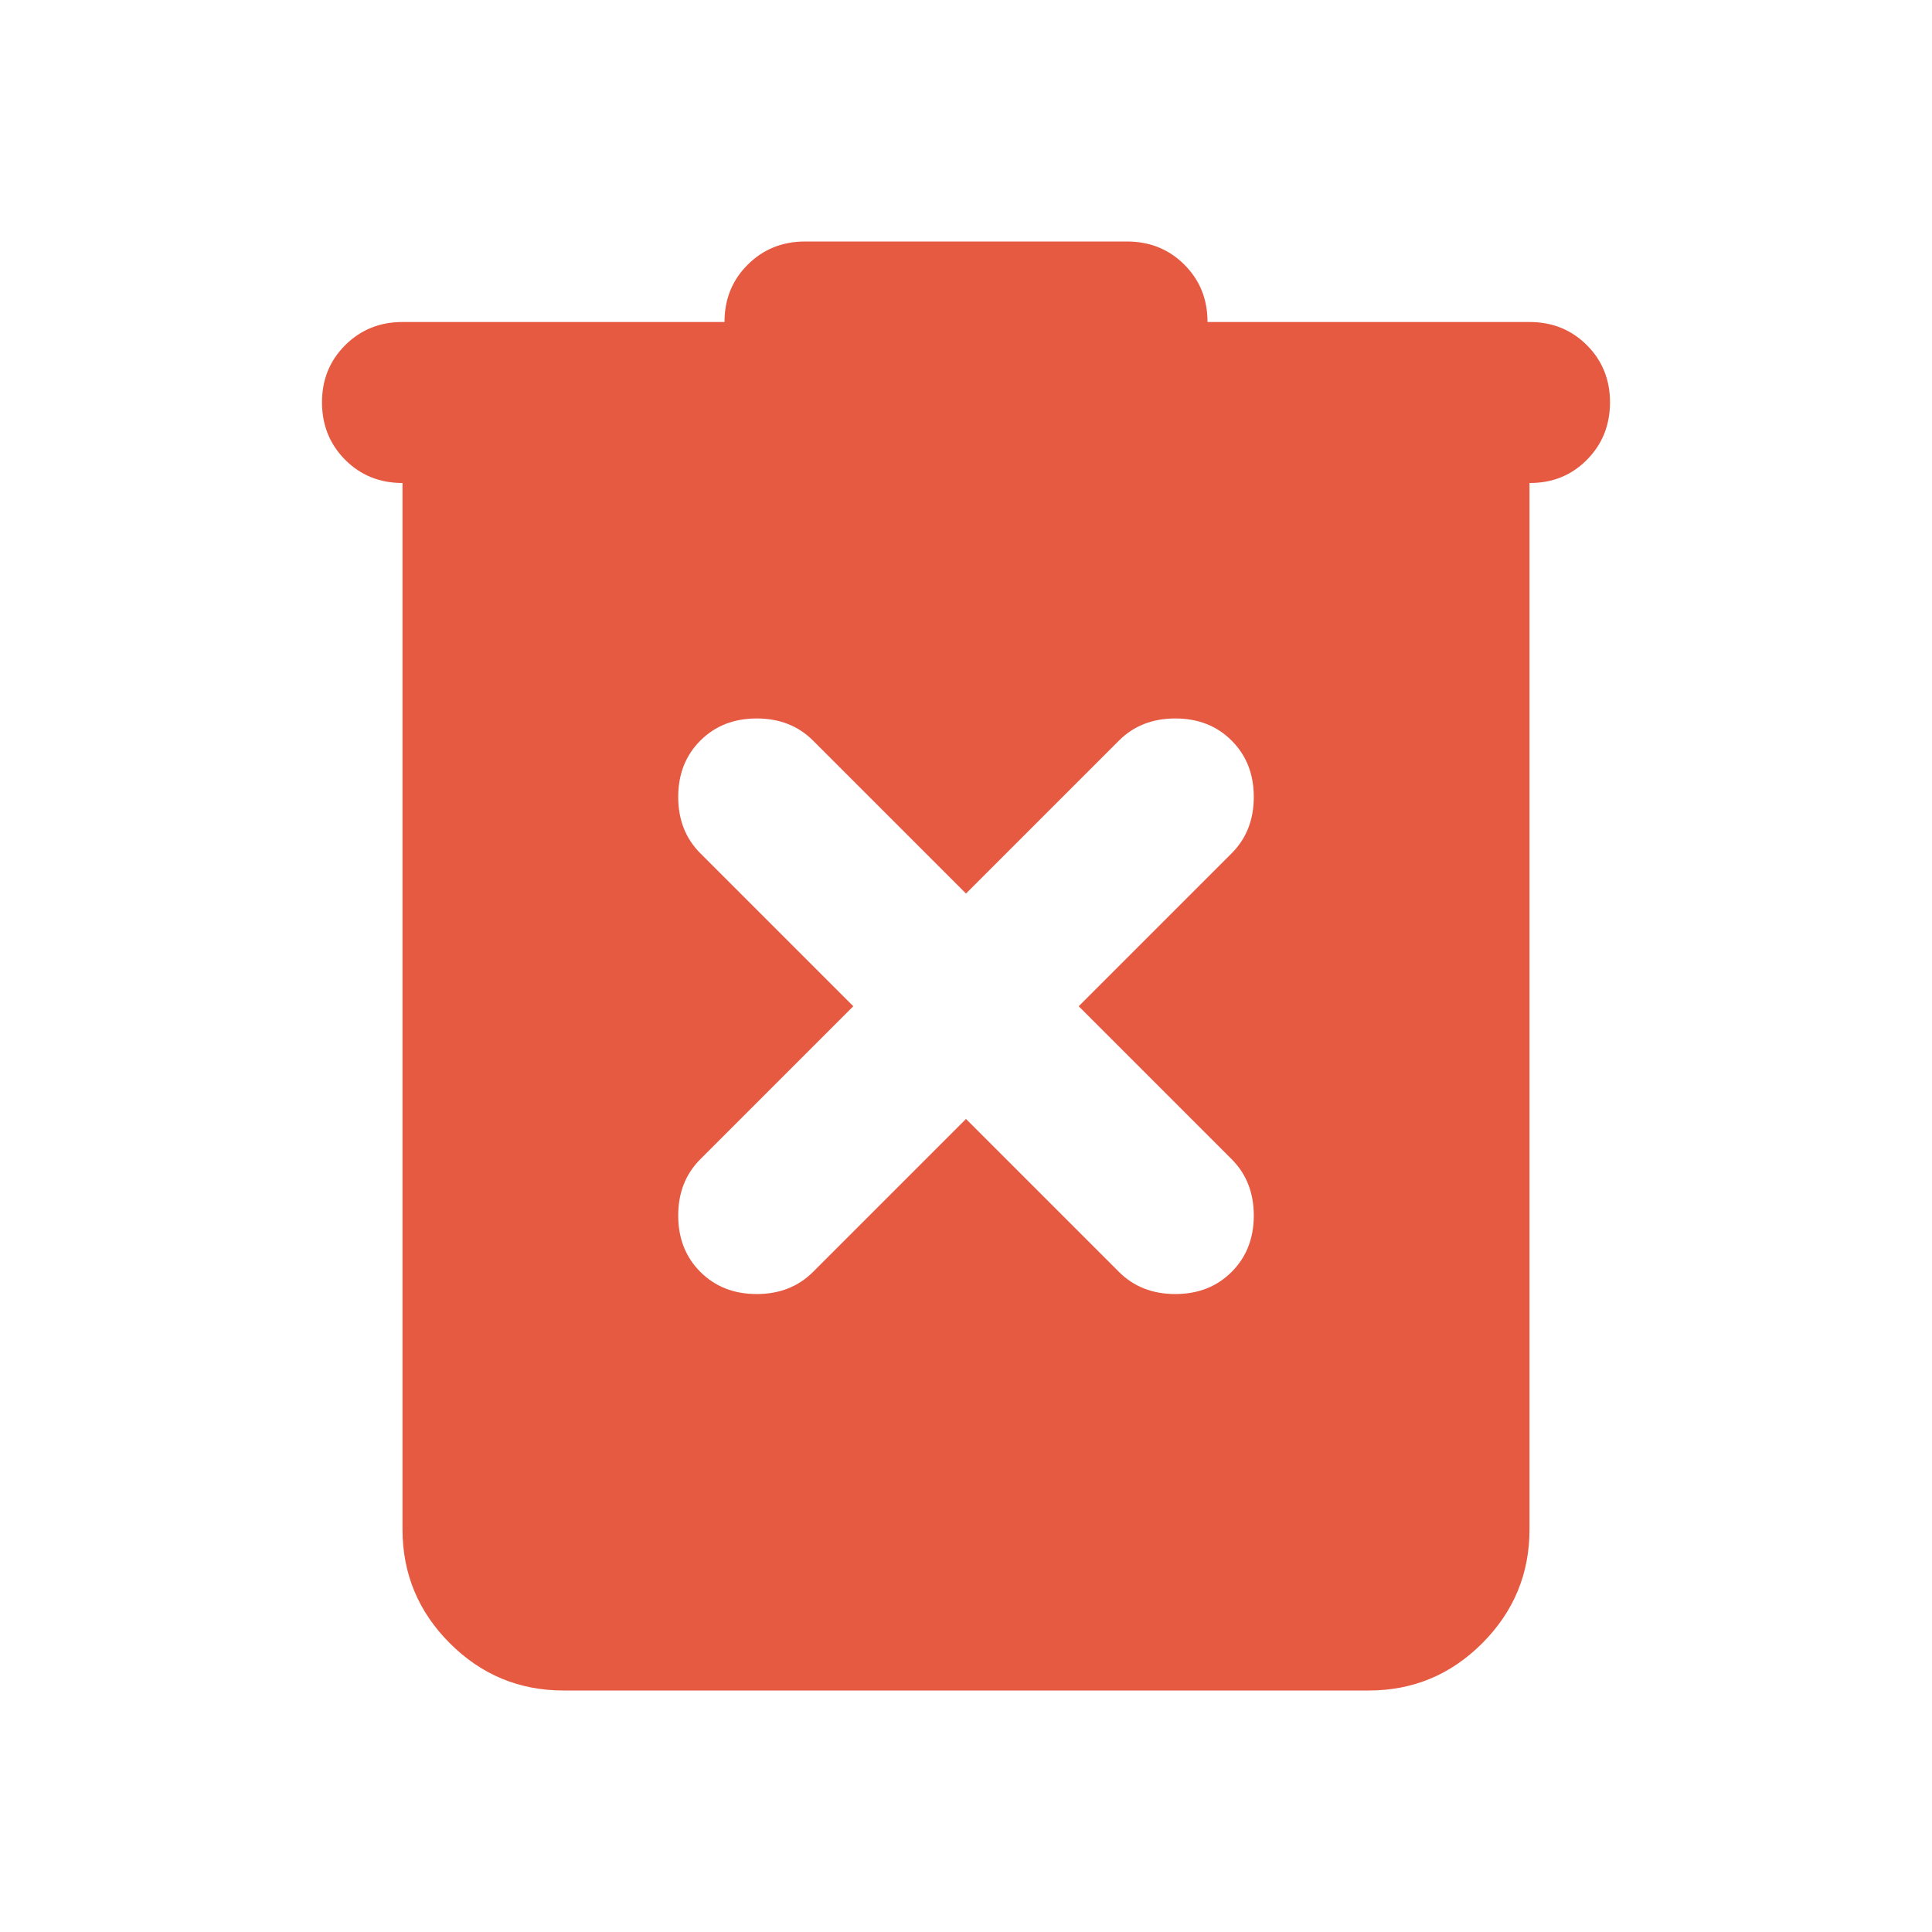
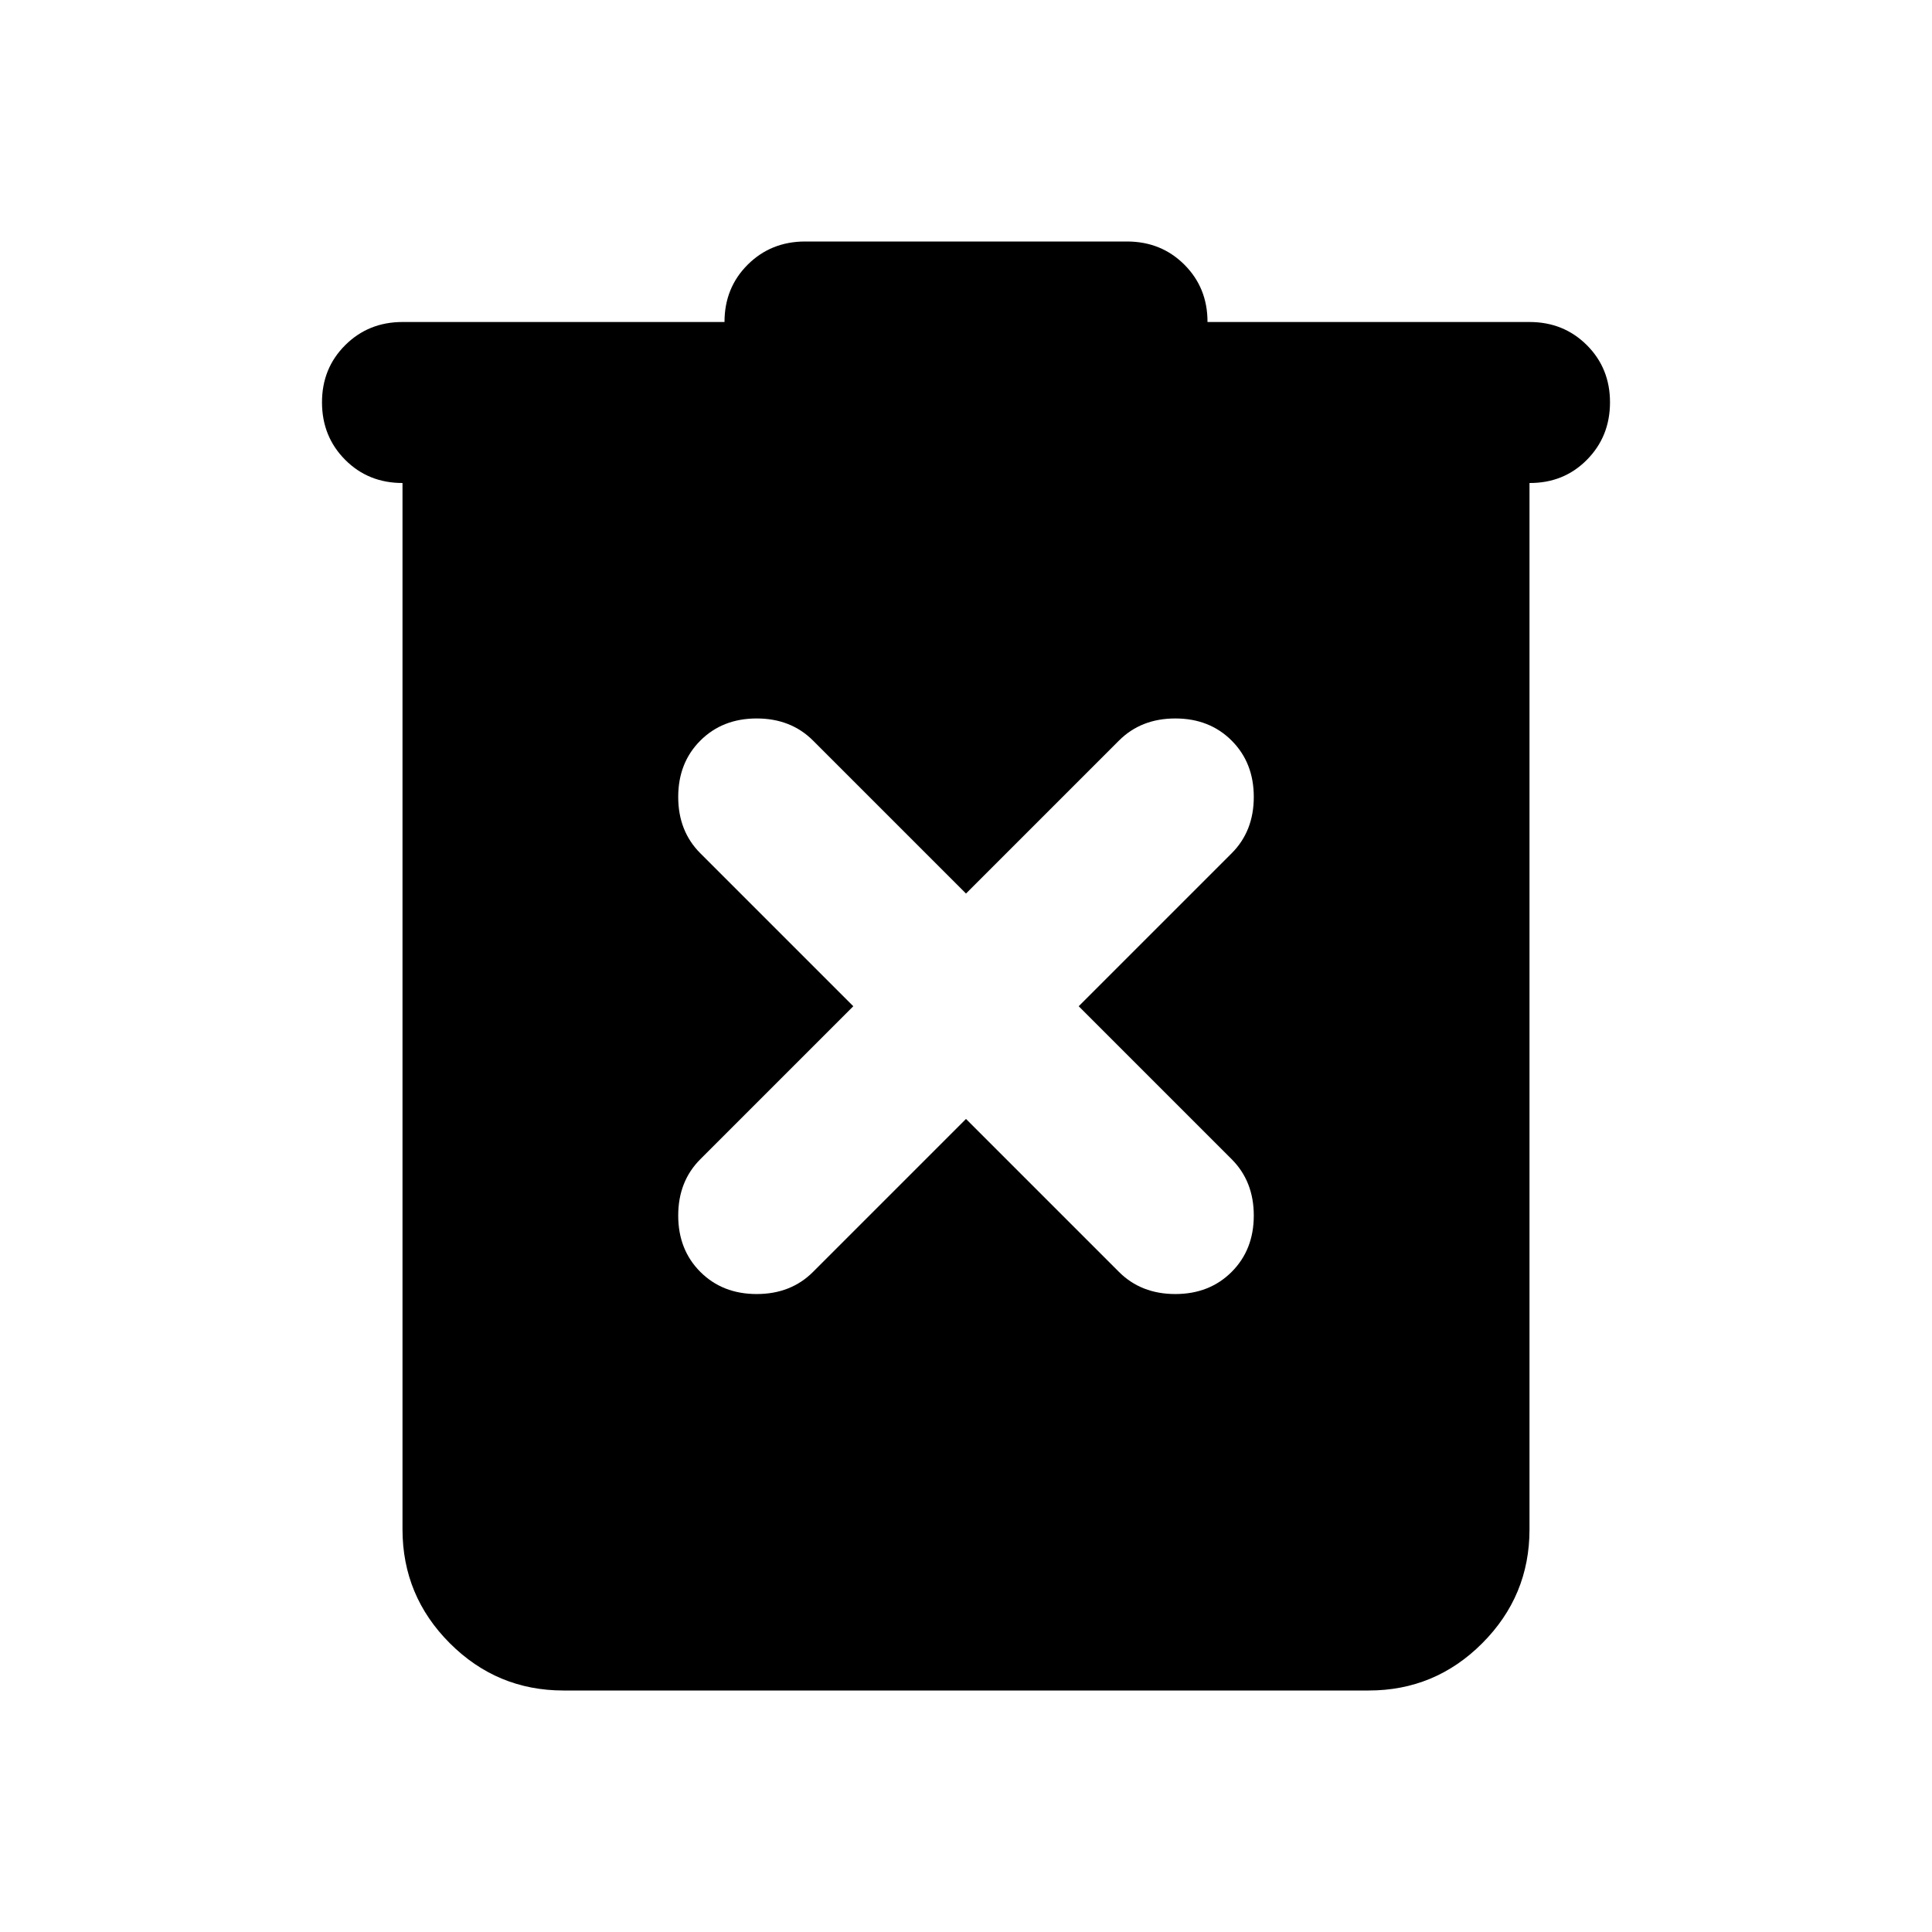
- <svg xmlns="http://www.w3.org/2000/svg" width="32" height="32" viewBox="0 0 24 24" fill="none">
-   <path fill="#E65A42" d="M7 21q-.825 0-1.412-.587T5 19V6q-.425 0-.712-.288T4 5t.288-.712T5 4h4q0-.425.288-.712T10 3h4q.425 0 .713.288T15 4h4q.425 0 .713.288T20 5t-.288.713T19 6v13q0 .825-.587 1.413T17 21zm5-7.1l1.9 1.9q.275.275.7.275t.7-.275t.275-.7t-.275-.7l-1.9-1.9l1.9-1.9q.275-.275.275-.7t-.275-.7t-.7-.275t-.7.275L12 11.1l-1.9-1.9q-.275-.275-.7-.275t-.7.275t-.275.7t.275.7l1.9 1.9l-1.9 1.9q-.275.275-.275.7t.275.7t.7.275t.7-.275z" />
+ <svg xmlns="http://www.w3.org/2000/svg" viewBox="0 0 24 24" fill="none">
+   <path fill="currentColor" d="M7 21q-.825 0-1.412-.587T5 19V6q-.425 0-.712-.288T4 5t.288-.712T5 4h4q0-.425.288-.712T10 3h4q.425 0 .713.288T15 4h4q.425 0 .713.288T20 5t-.288.713T19 6v13q0 .825-.587 1.413T17 21zm5-7.1l1.9 1.9q.275.275.7.275t.7-.275t.275-.7t-.275-.7l-1.9-1.9l1.9-1.9q.275-.275.275-.7t-.275-.7t-.7-.275t-.7.275L12 11.1l-1.9-1.9q-.275-.275-.7-.275t-.7.275t-.275.7t.275.7l1.9 1.9l-1.9 1.9q-.275.275-.275.7t.275.7t.7.275t.7-.275z" />
</svg>
